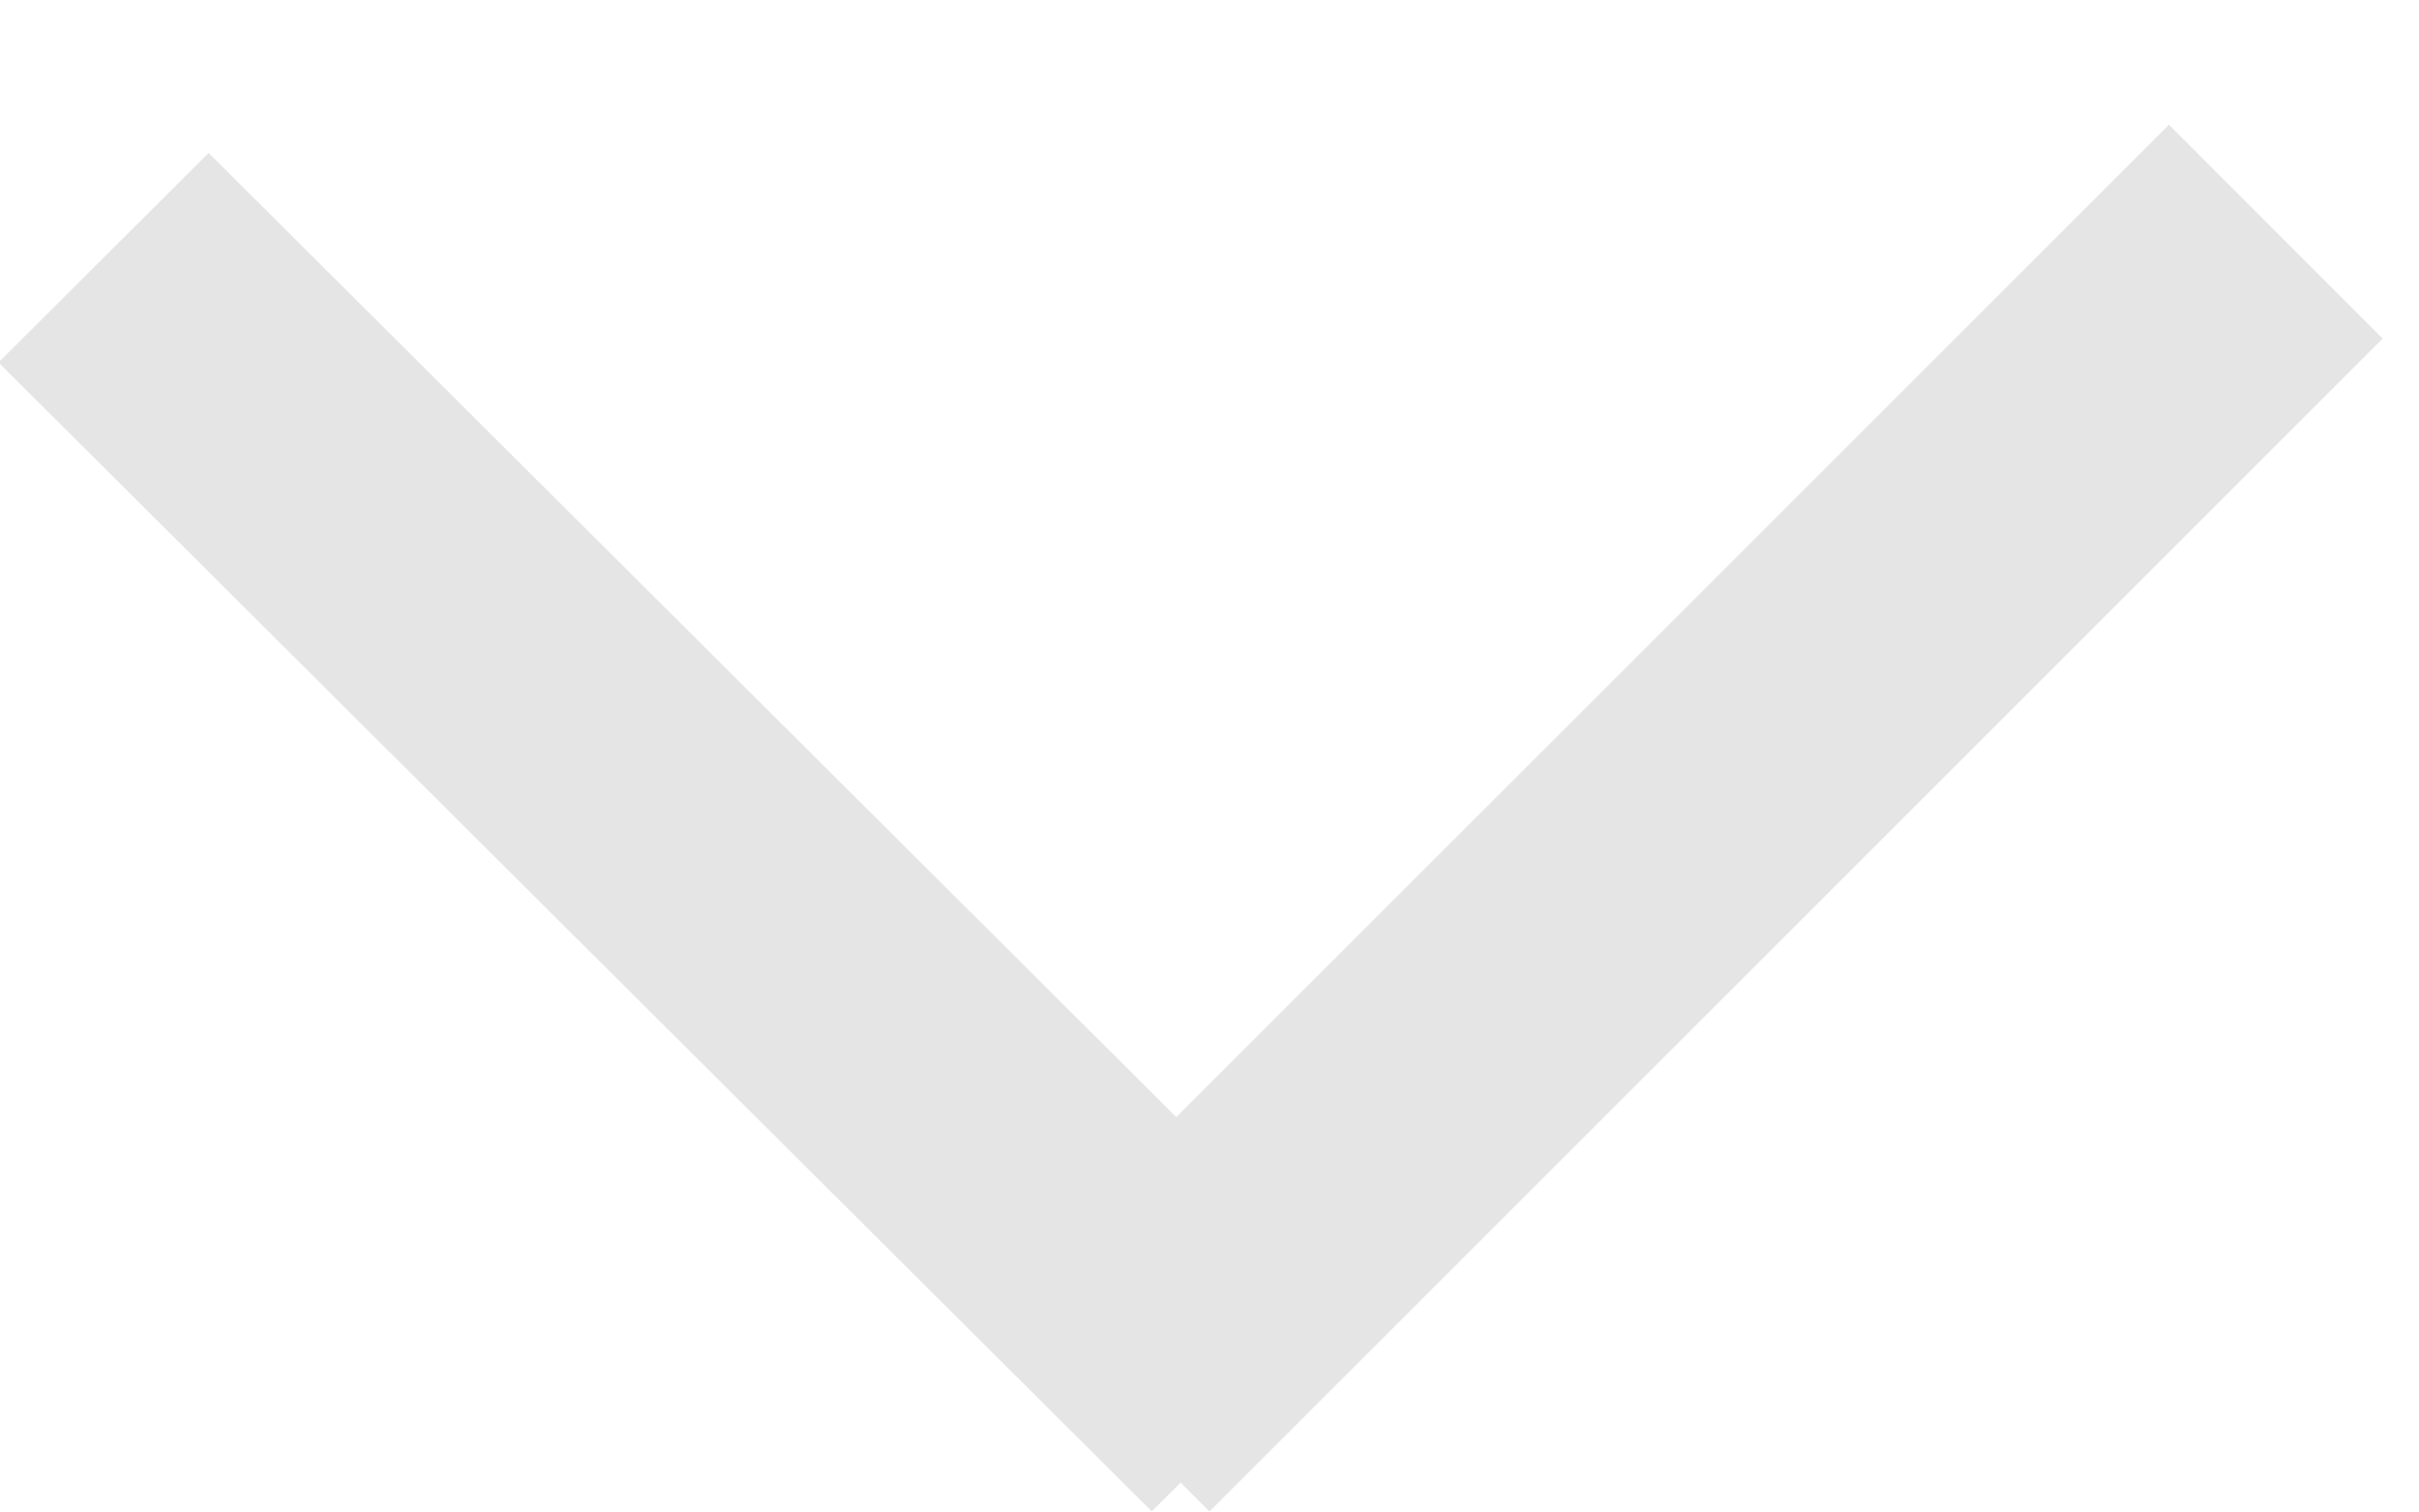
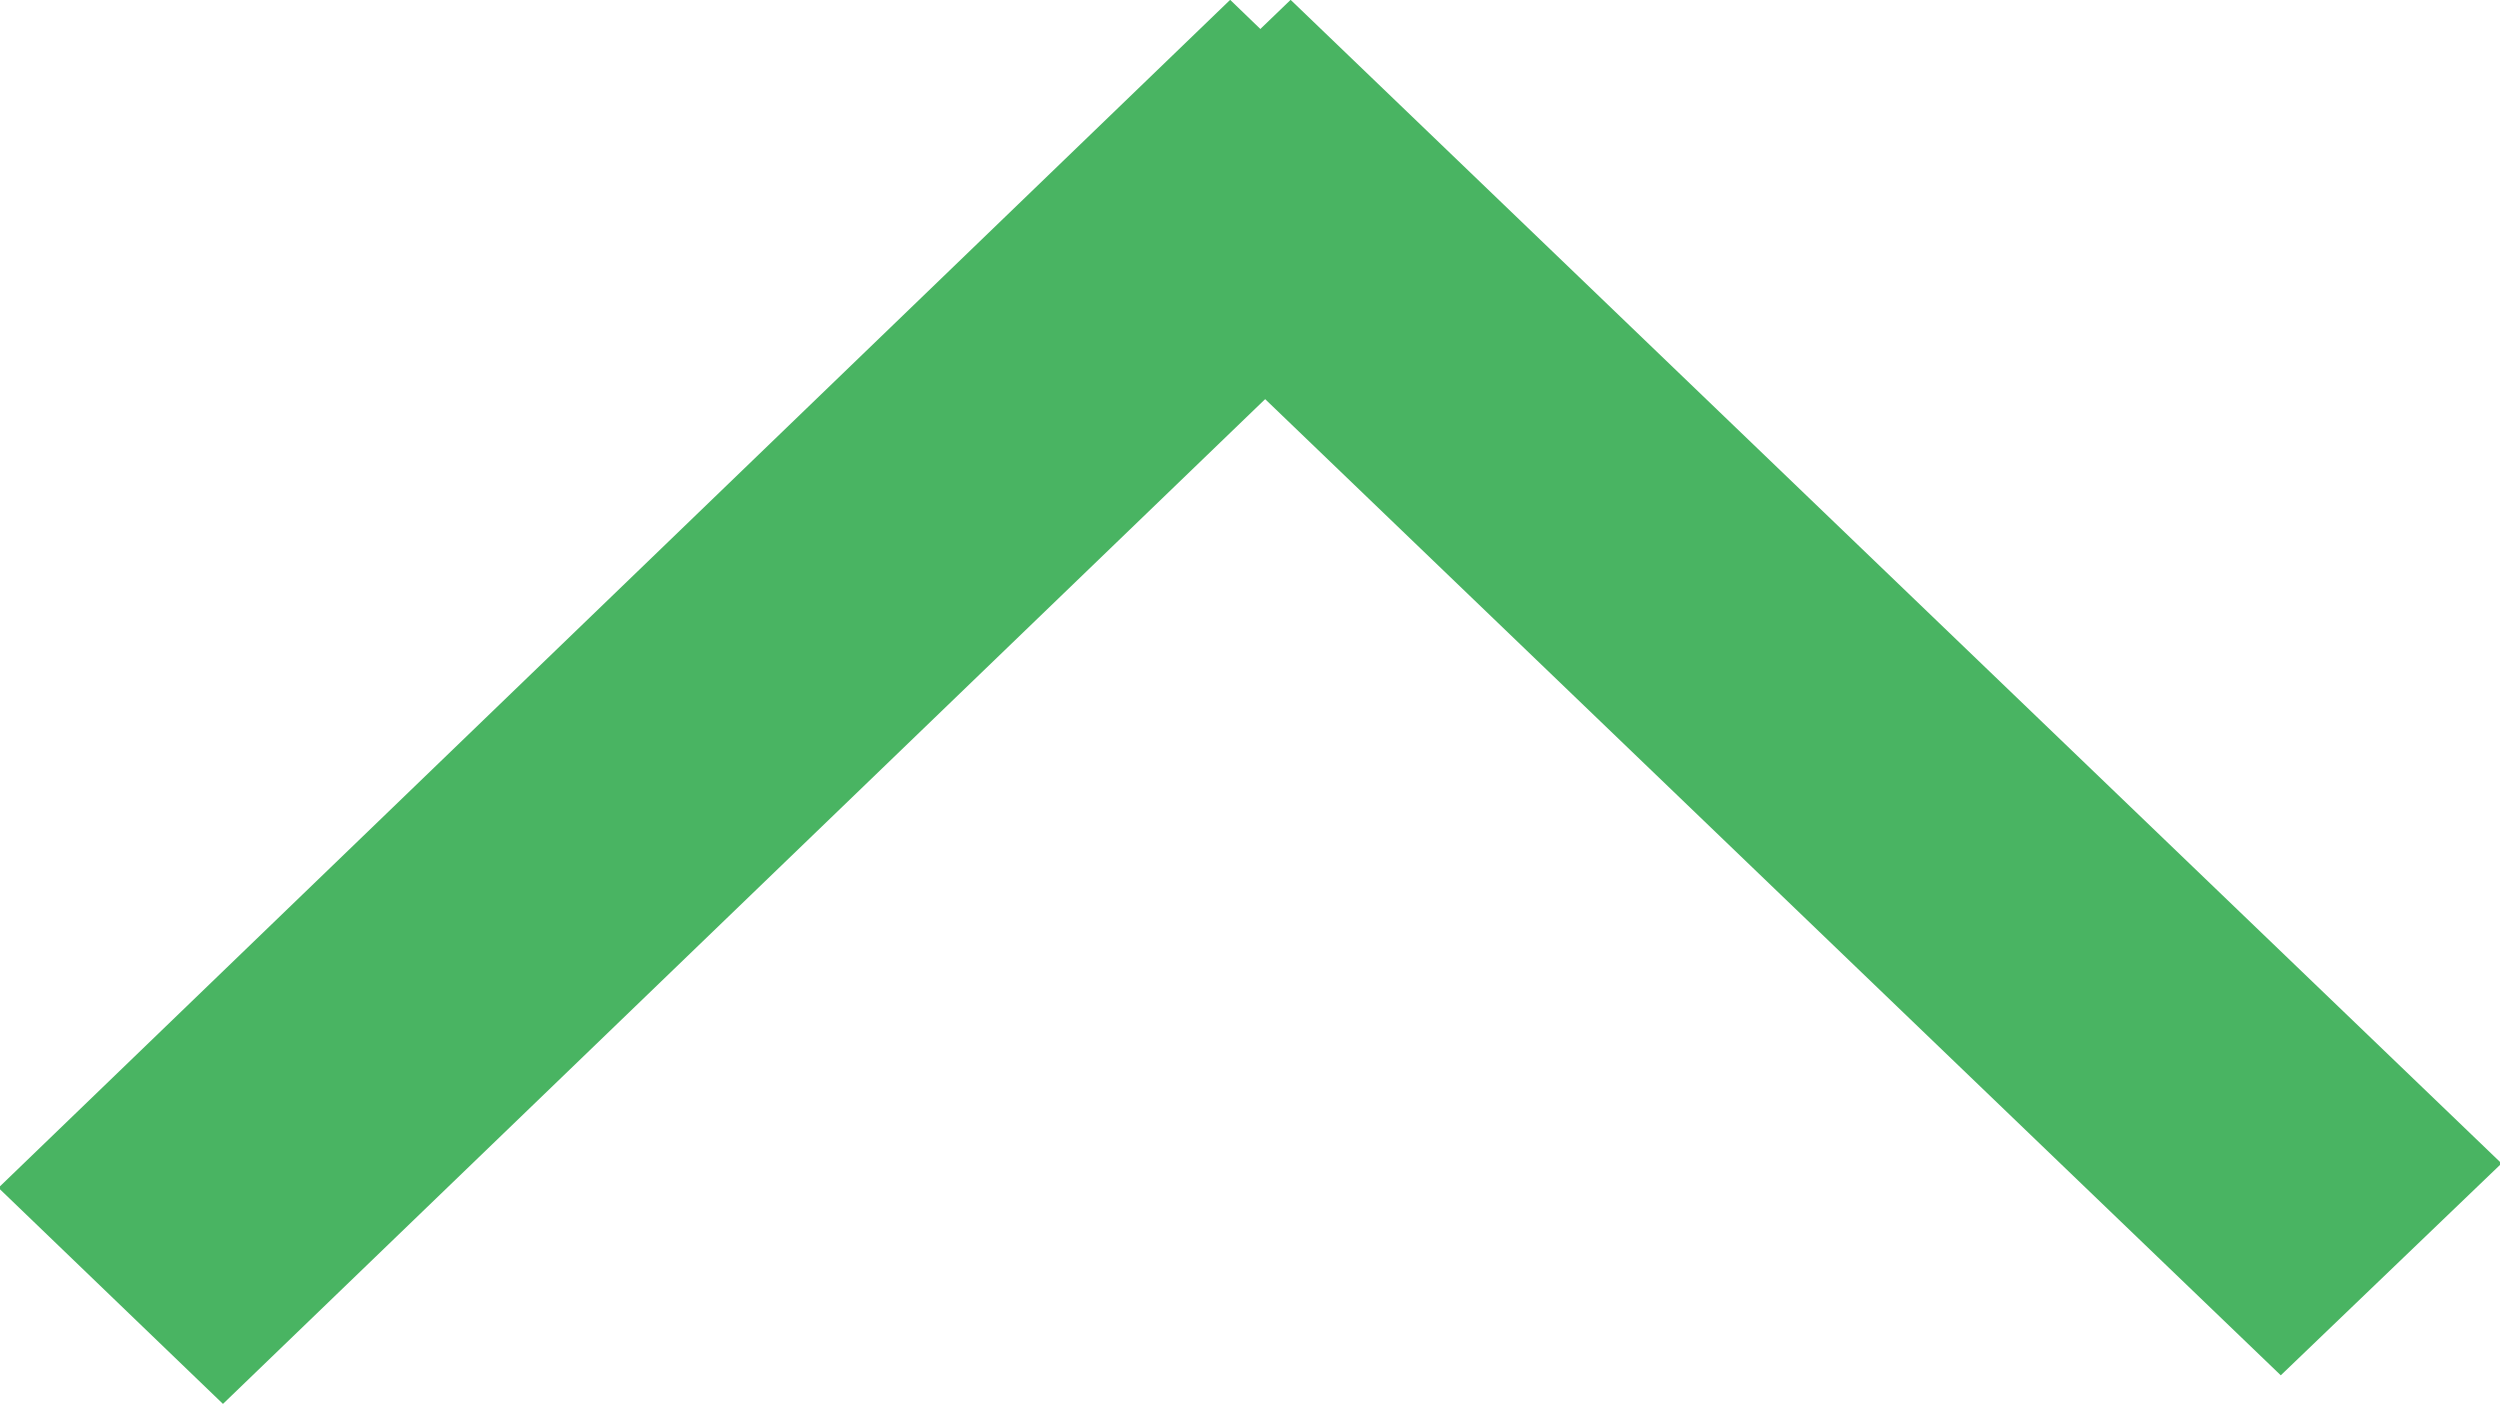
- <svg xmlns="http://www.w3.org/2000/svg" width="16" height="10">
-   <path fill="#e5e5e5" d="M6.586 8.585l7.76-7.76L15.76 2.24 8 10z" />
-   <path fill="#e5e5e5" d="M9.008 8.614L1.38 1.012-.01 2.398l7.628 7.601z" />
+ <svg xmlns="http://www.w3.org/2000/svg" width="16" height="9" viewBox="0 0 16 9">
+   <g>
+     <g>
+       <g>
+         <path fill="#49b462" d="M9.31 1.385l-7.883 7.6L-.01 7.602 7.873-.001z" />
+       </g>
+       <g>
+         <path fill="#49b462" d="M6.85 1.356l7.747 7.446 1.413-1.356L8.26-.001z" />
+       </g>
+     </g>
+   </g>
</svg>
